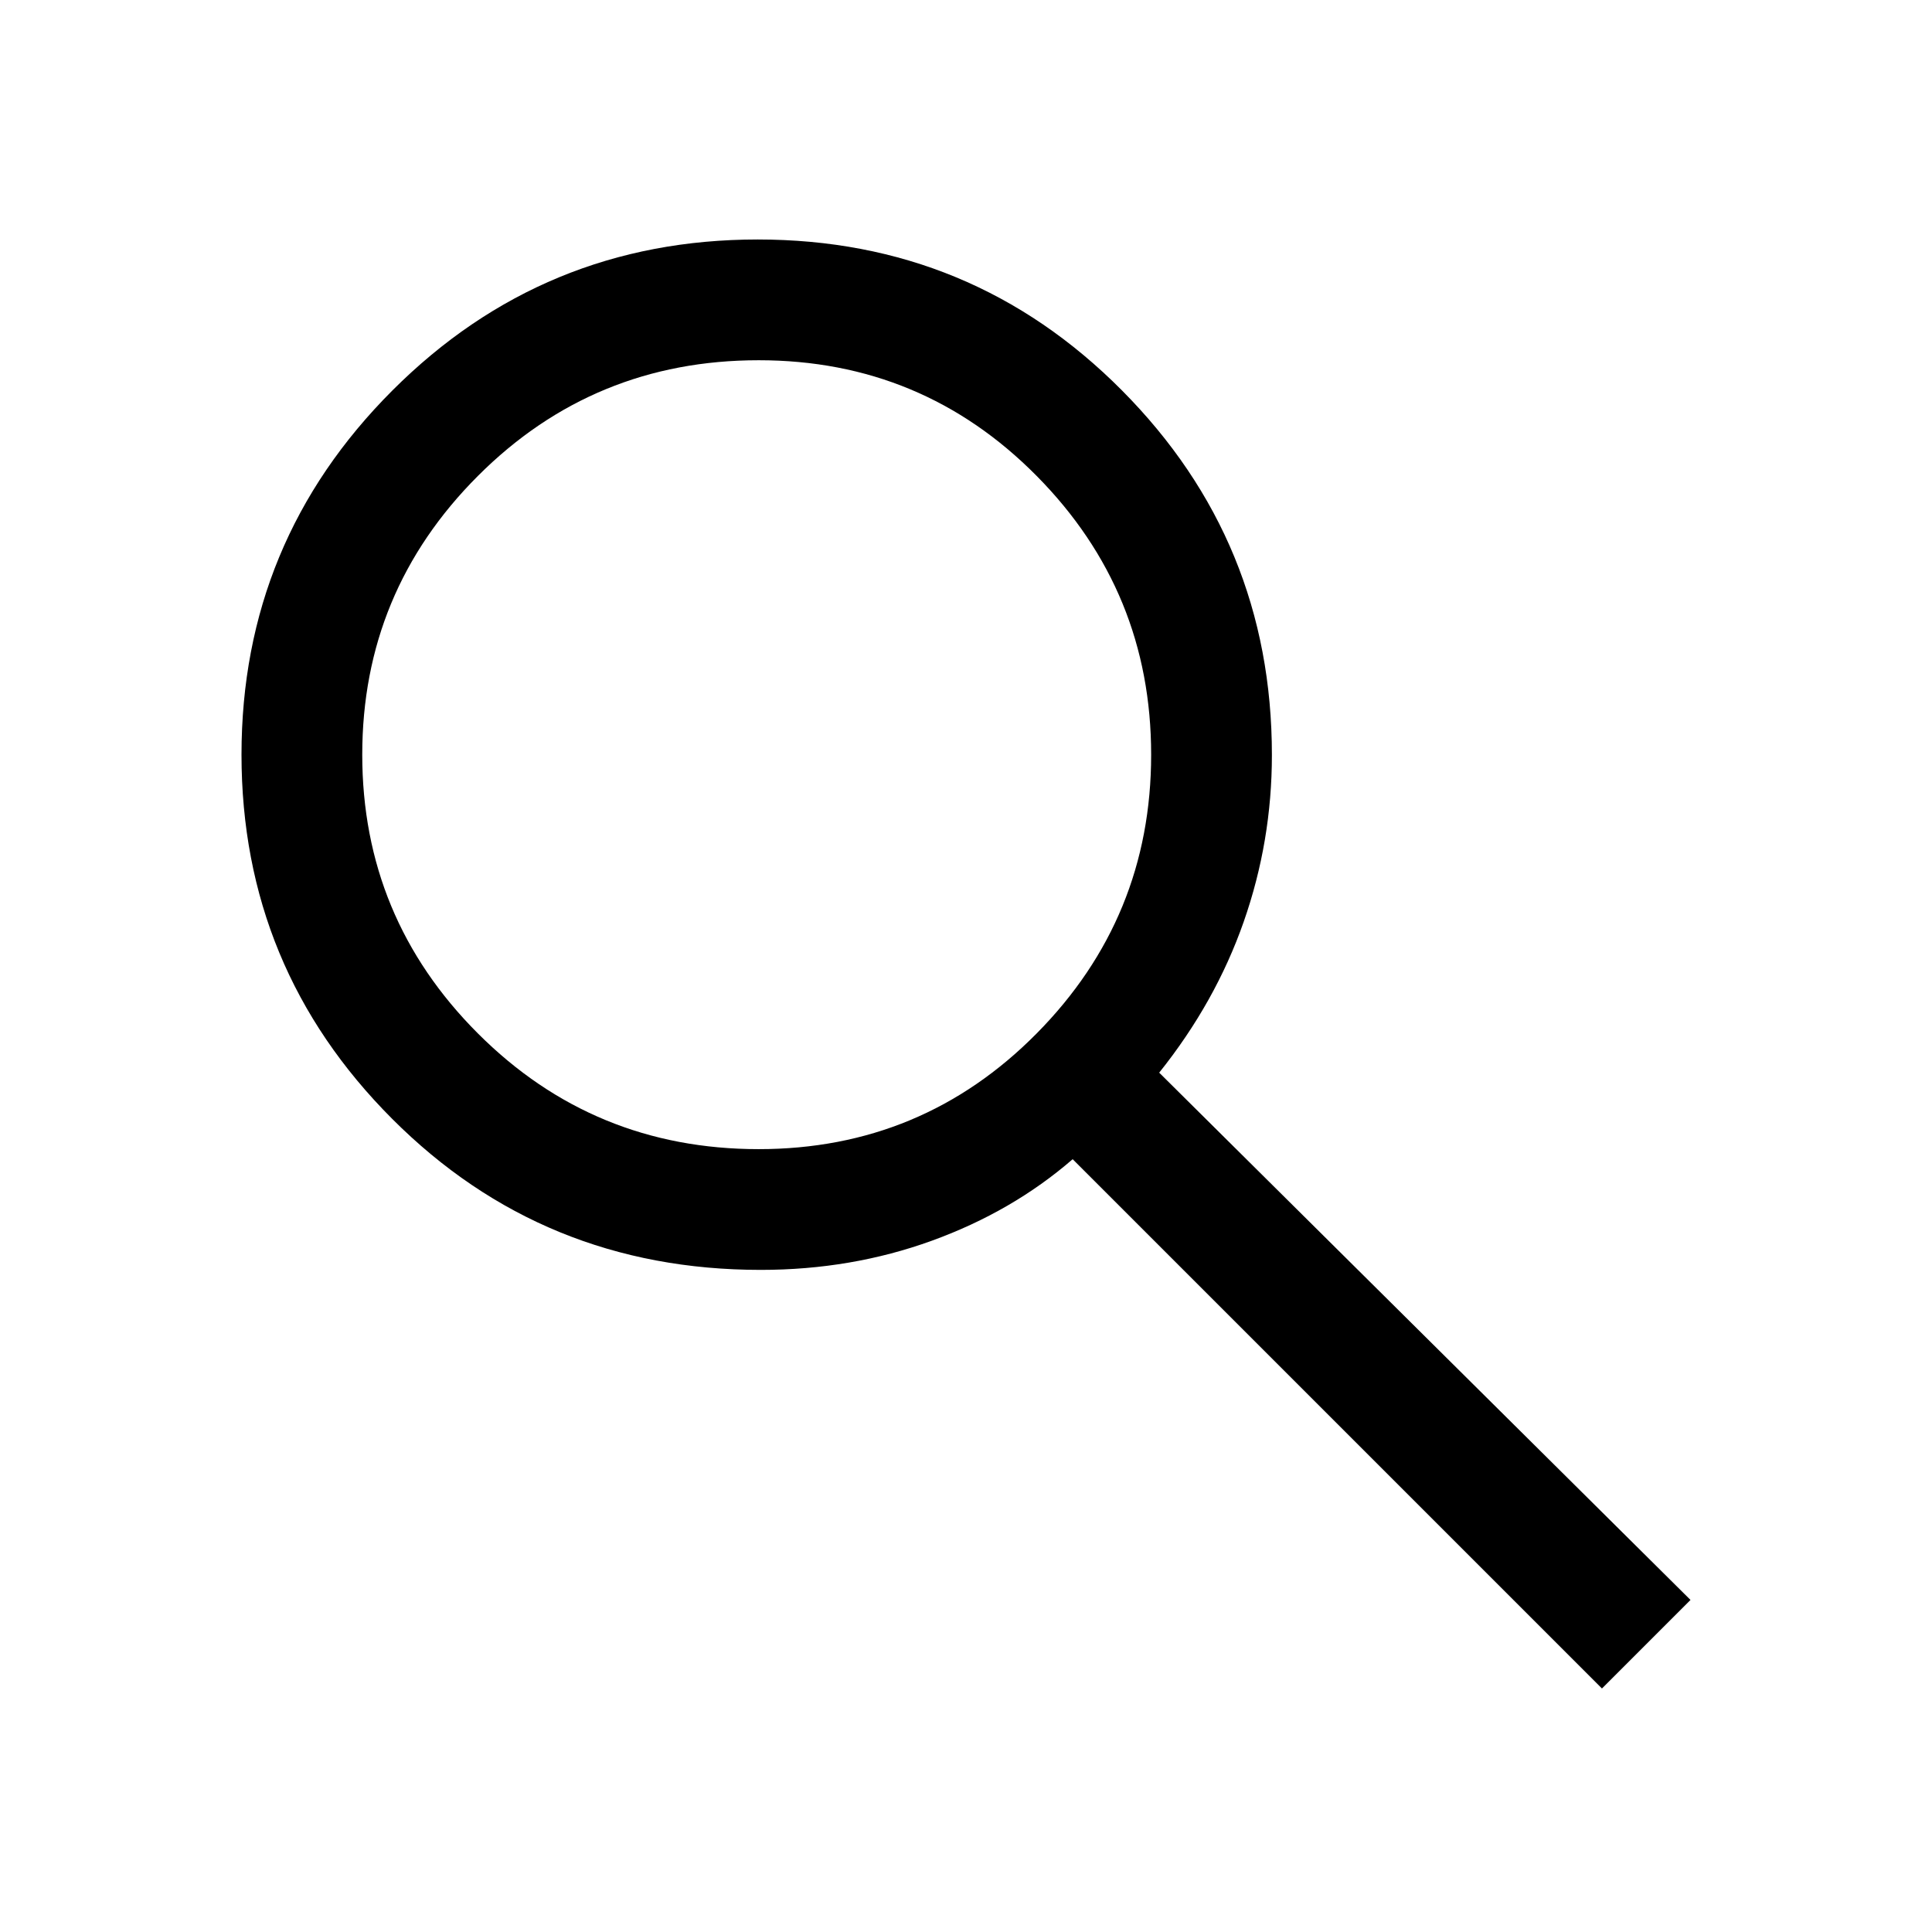
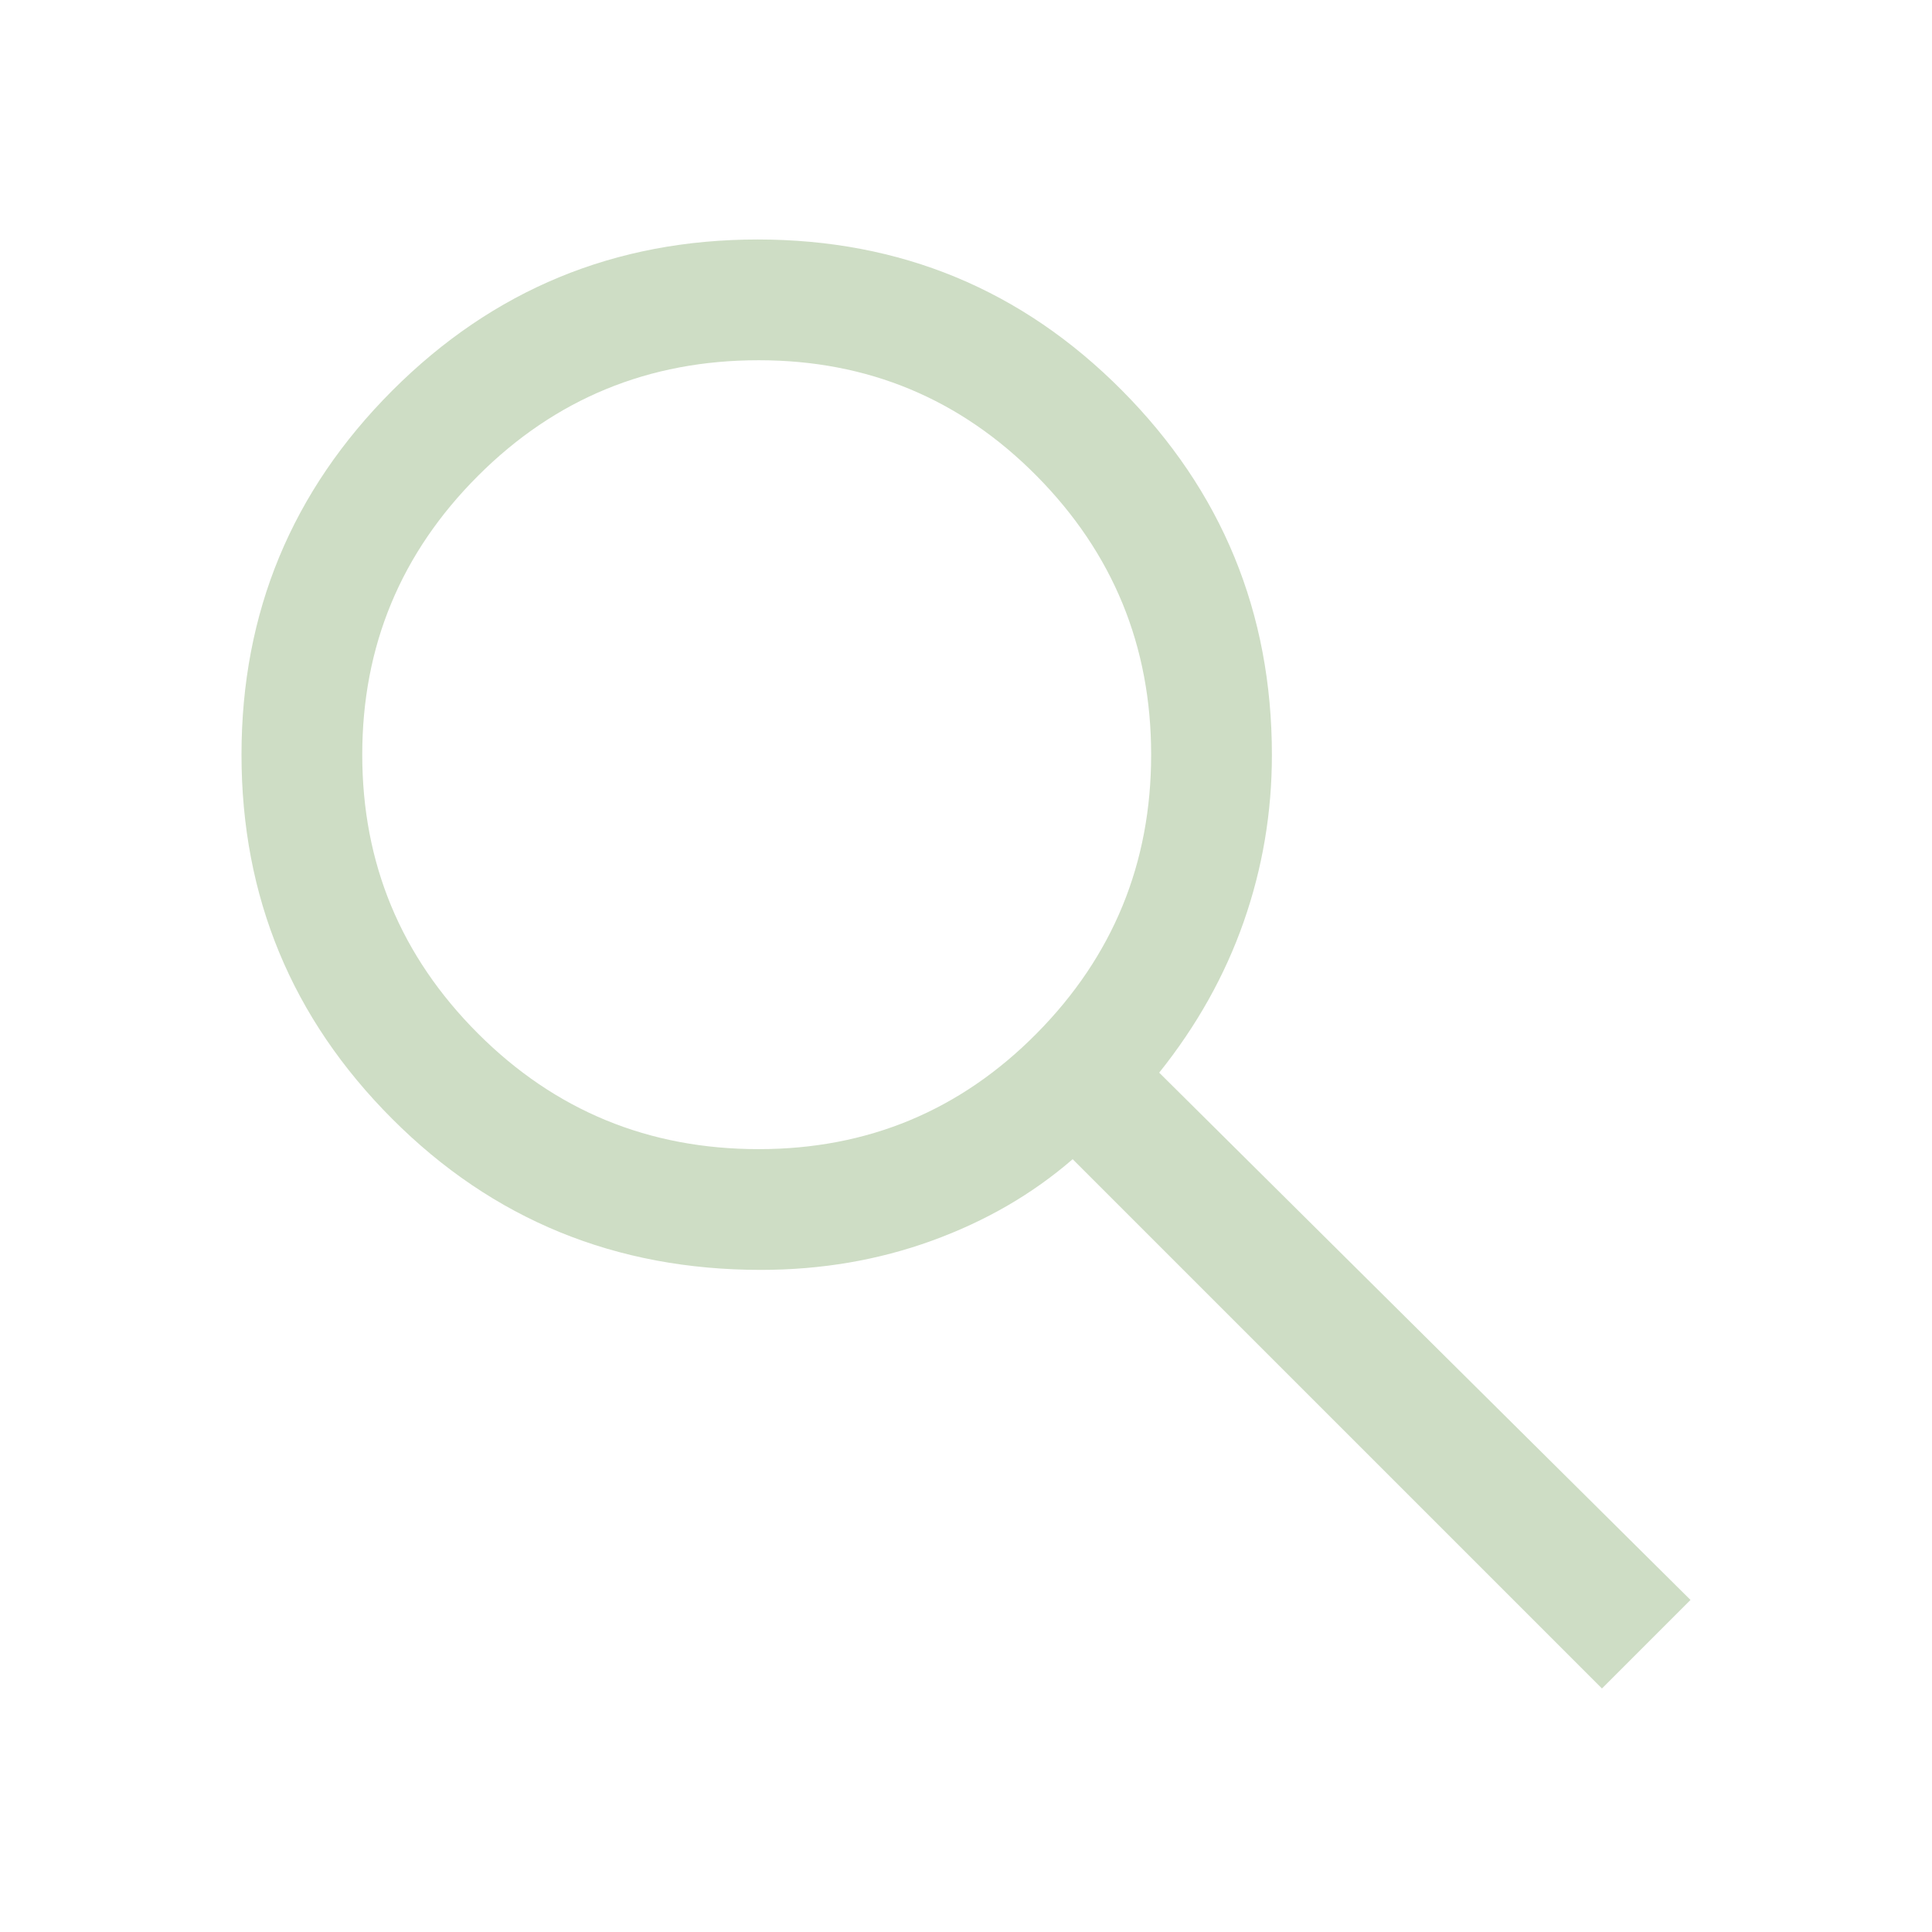
- <svg xmlns="http://www.w3.org/2000/svg" height="48" viewBox="0 -960 960 960" width="48">
+ <svg xmlns="http://www.w3.org/2000/svg" fill="#ceddc5" height="48" viewBox="0 -960 960 960" width="48">
  <path d="M796-121 533-384q-30 26-69.959 40.5T378-329q-108.162 0-183.081-75Q120-479 120-585t75-181q75-75 181.5-75t181 75Q632-691 632-584.85 632-542 618-502q-14 40-42 75l264 262-44 44ZM377-389q81.25 0 138.125-57.5T572-585q0-81-56.875-138.5T377-781q-82.083 0-139.542 57.5Q180-666 180-585t57.458 138.5Q294.917-389 377-389Z" />
</svg>
